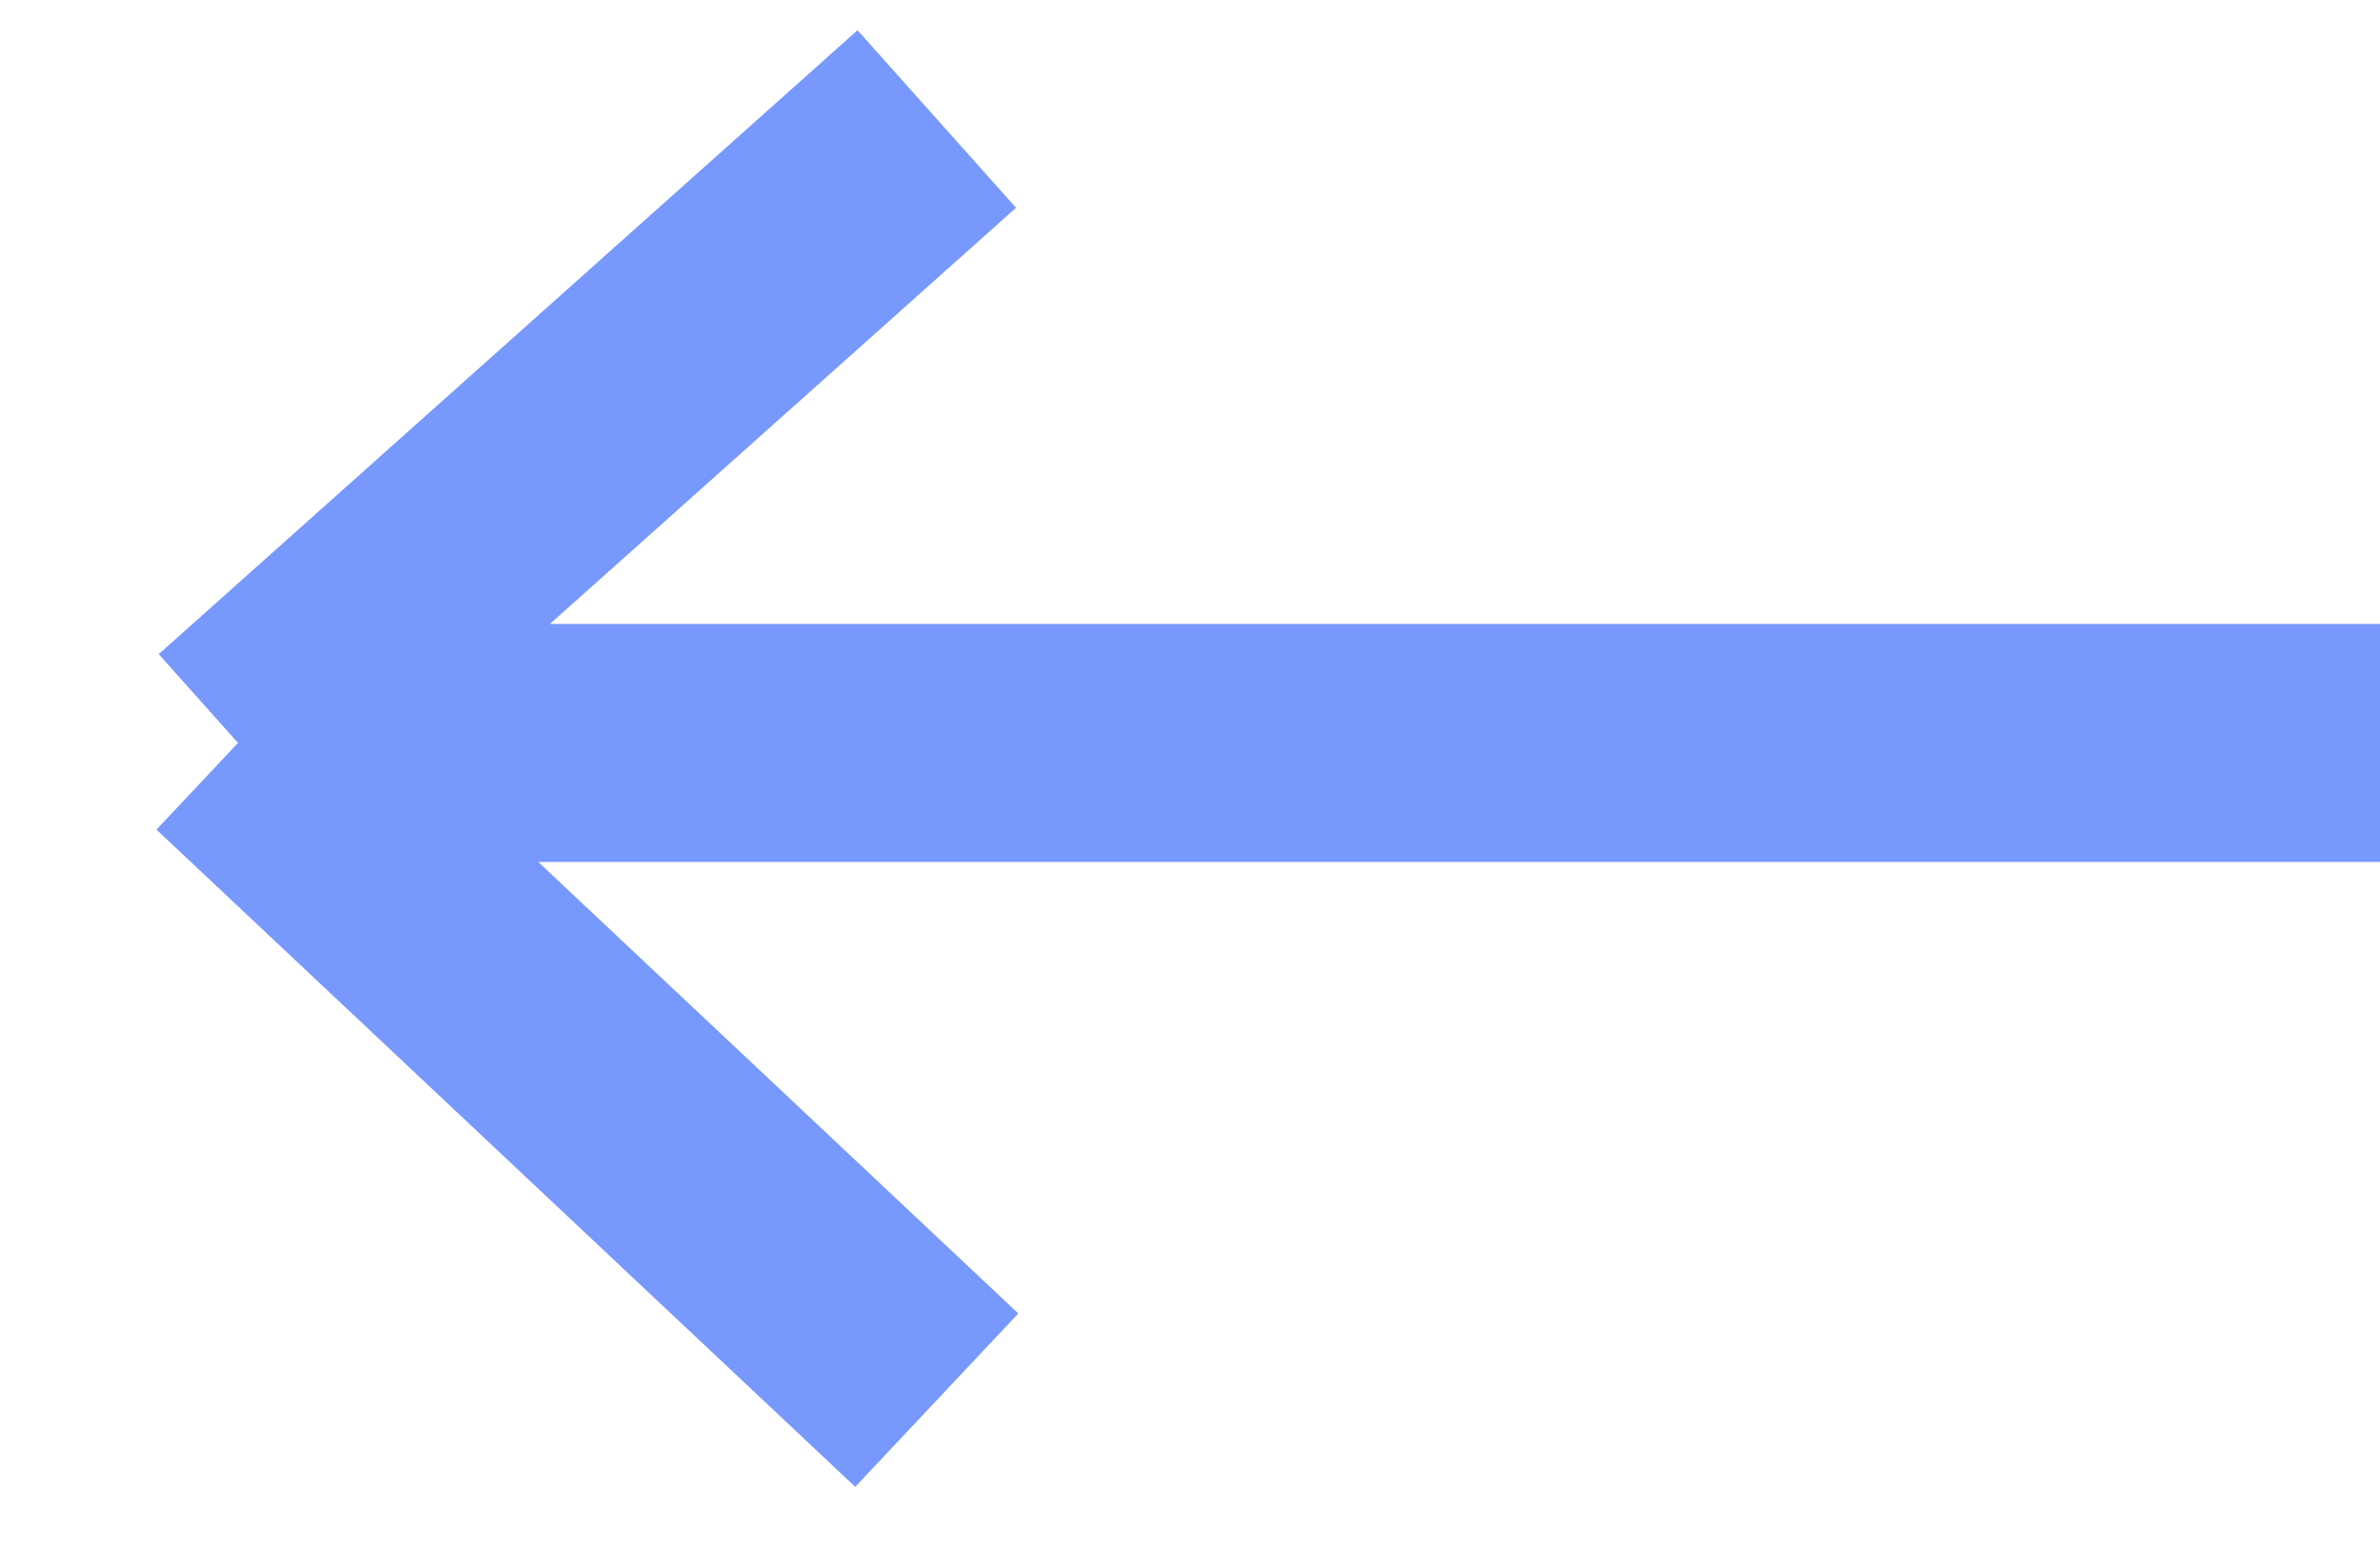
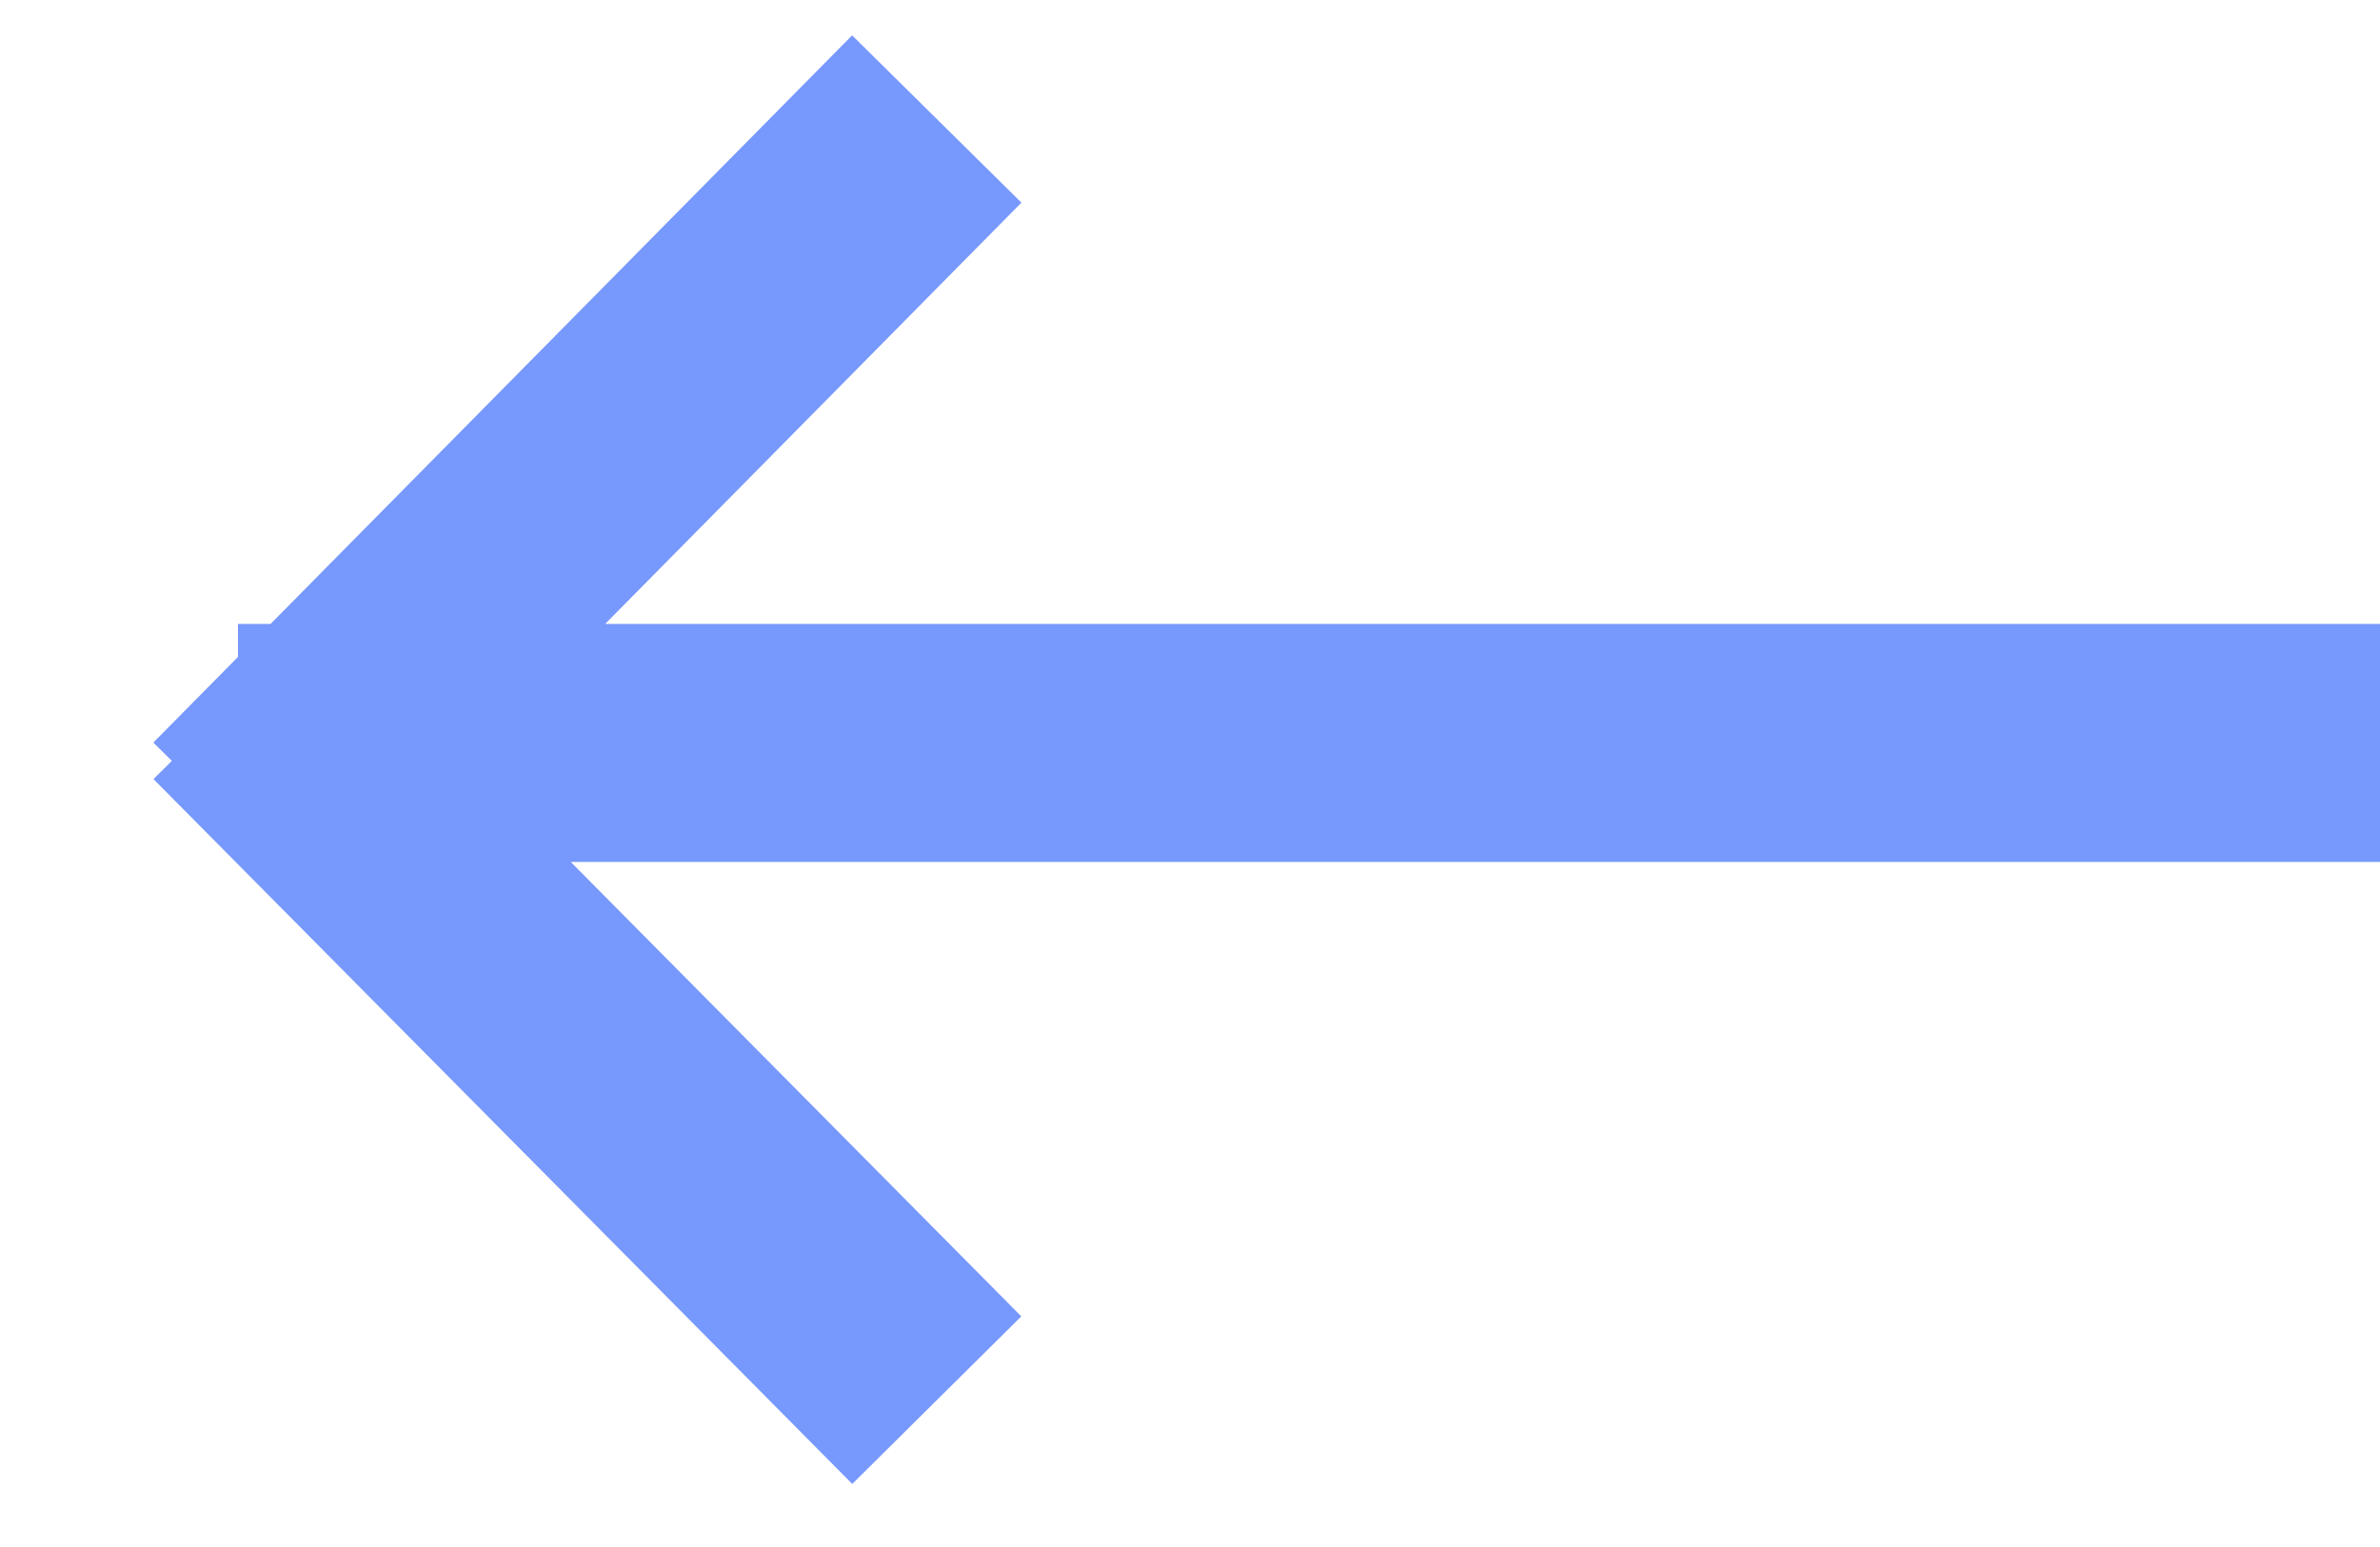
<svg xmlns="http://www.w3.org/2000/svg" width="20" height="13" viewBox="0 0 20 13" fill="none">
-   <path opacity="0.75" d="M20 6.243L2 6.243M2 6.243L7.872 11.766M2 6.243L7.872 1" stroke="#4975FB" stroke-width="2" />
+   <path opacity="0.75" d="M20 6.243L2 6.243M2 5.843L7.872 11.766M2 6.943L7.872 1" stroke="#4975FB" stroke-width="2" />
</svg>
